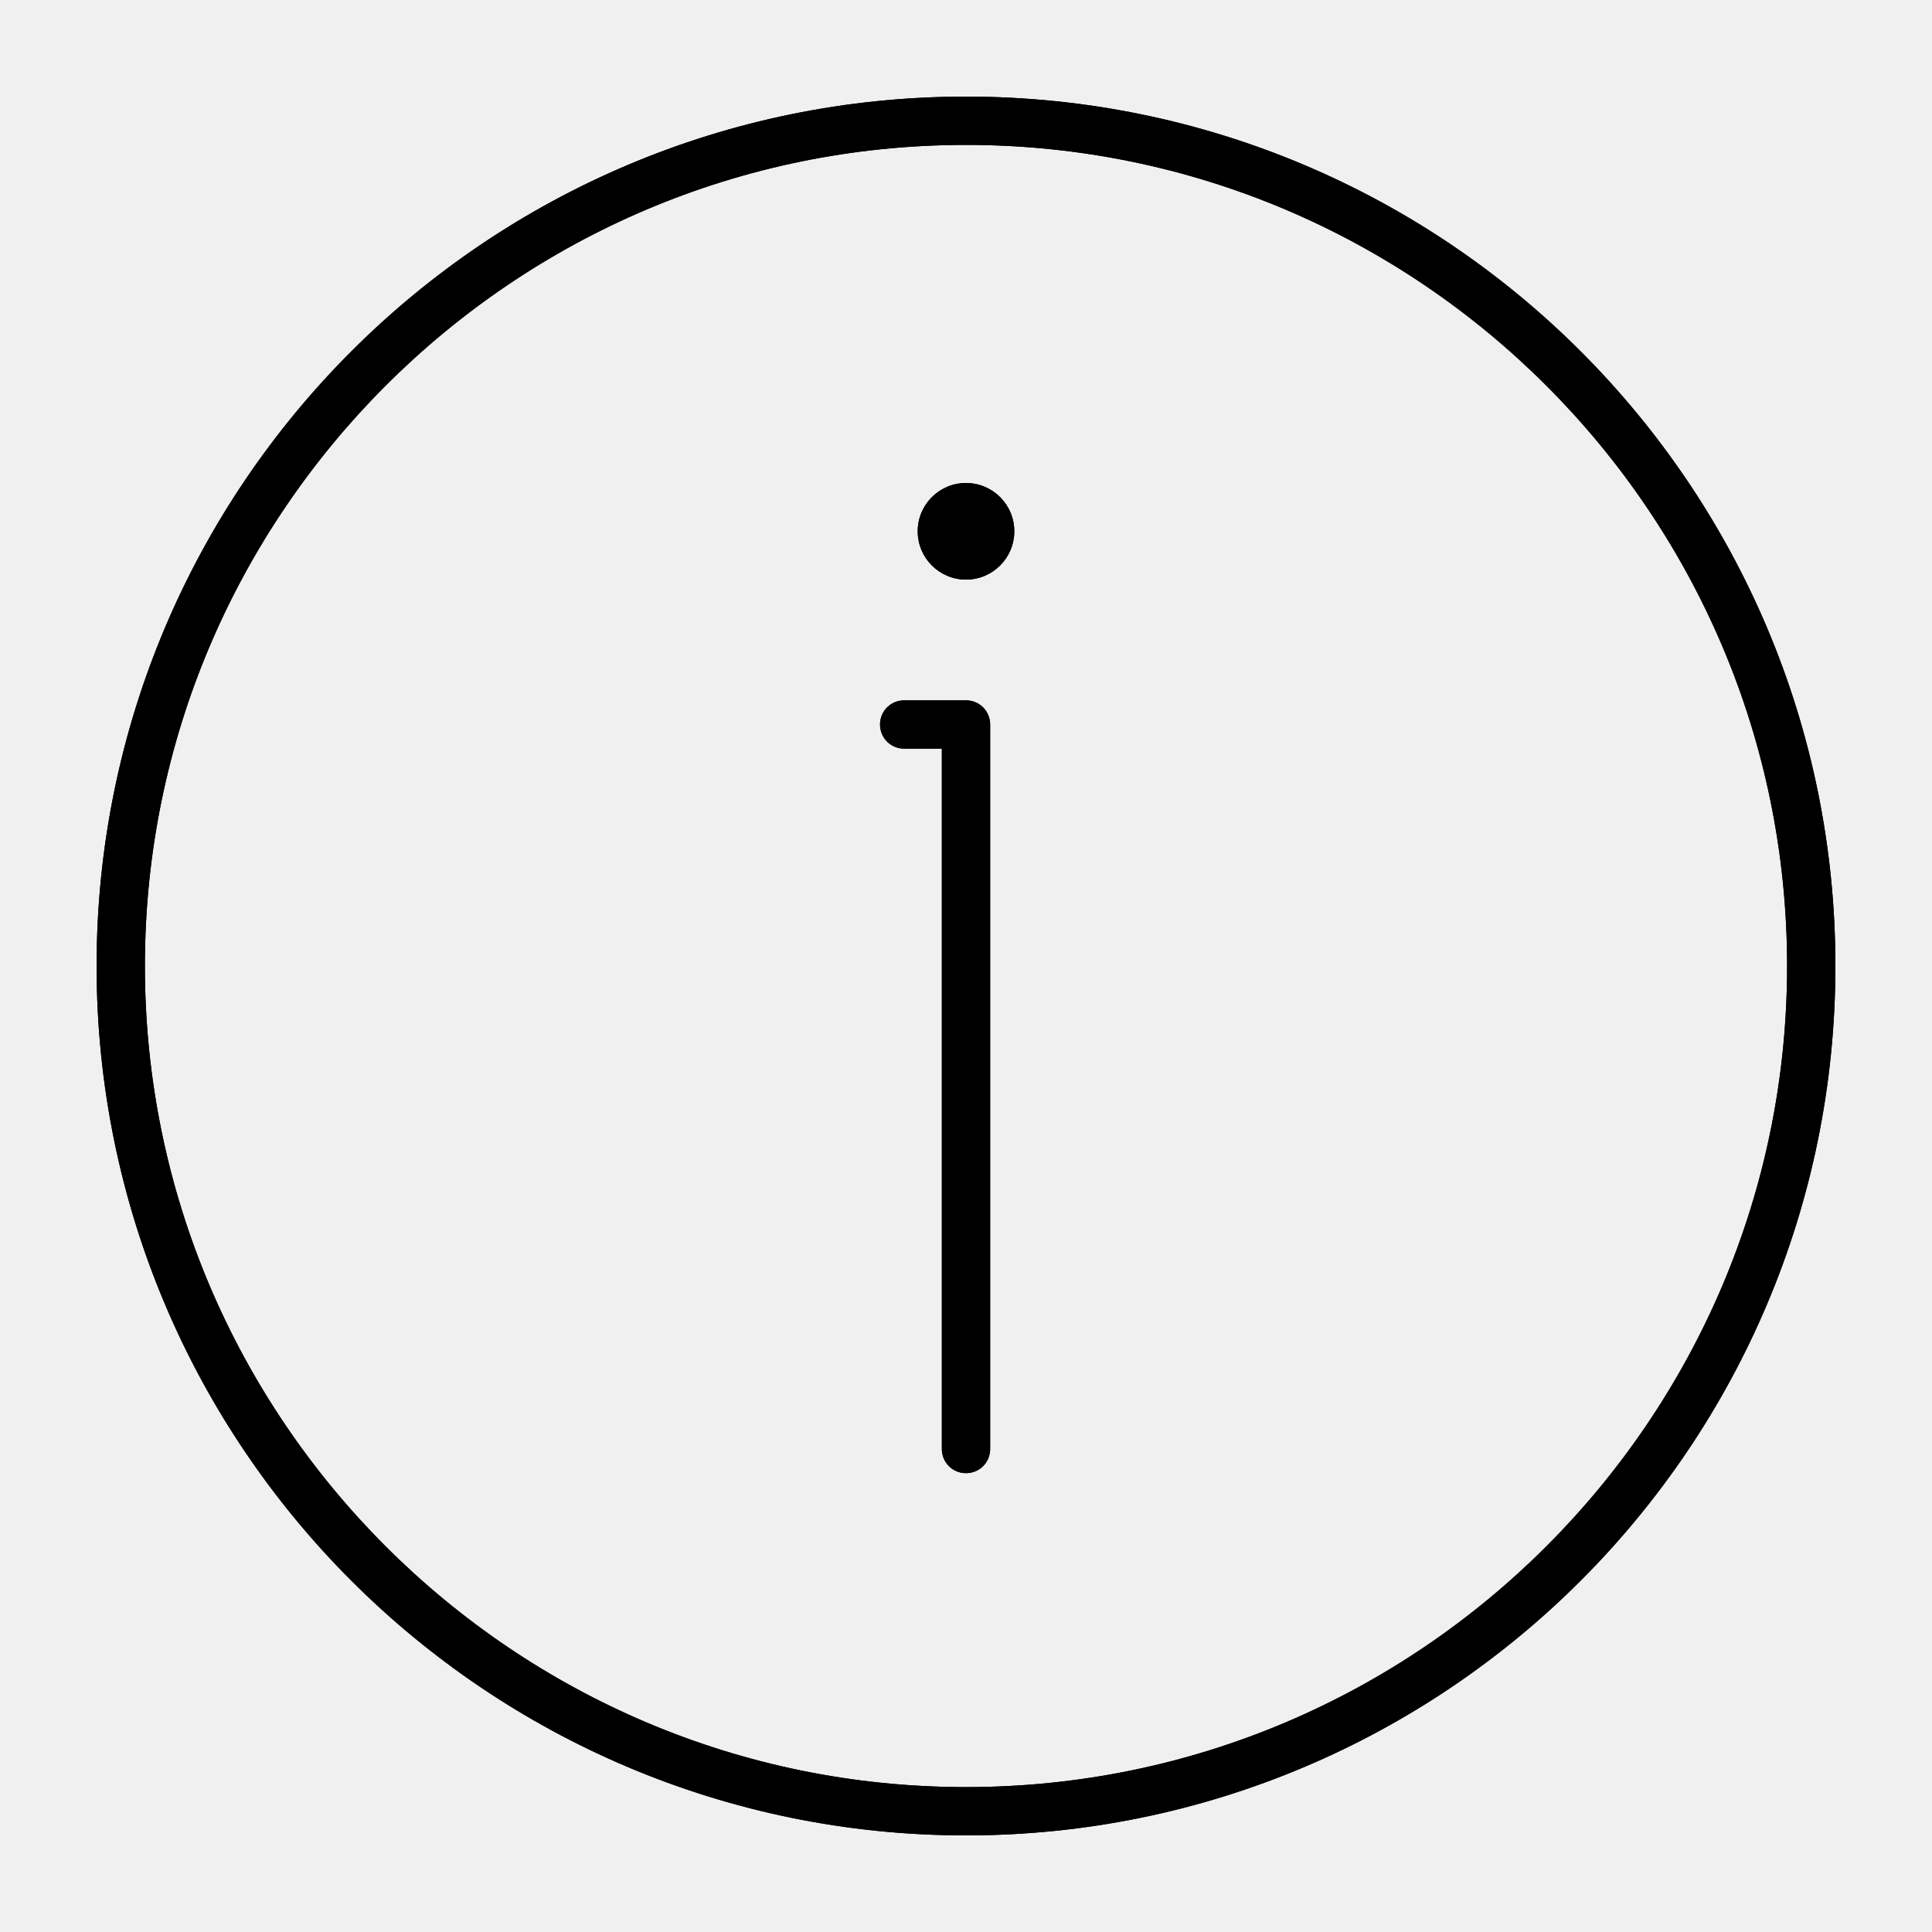
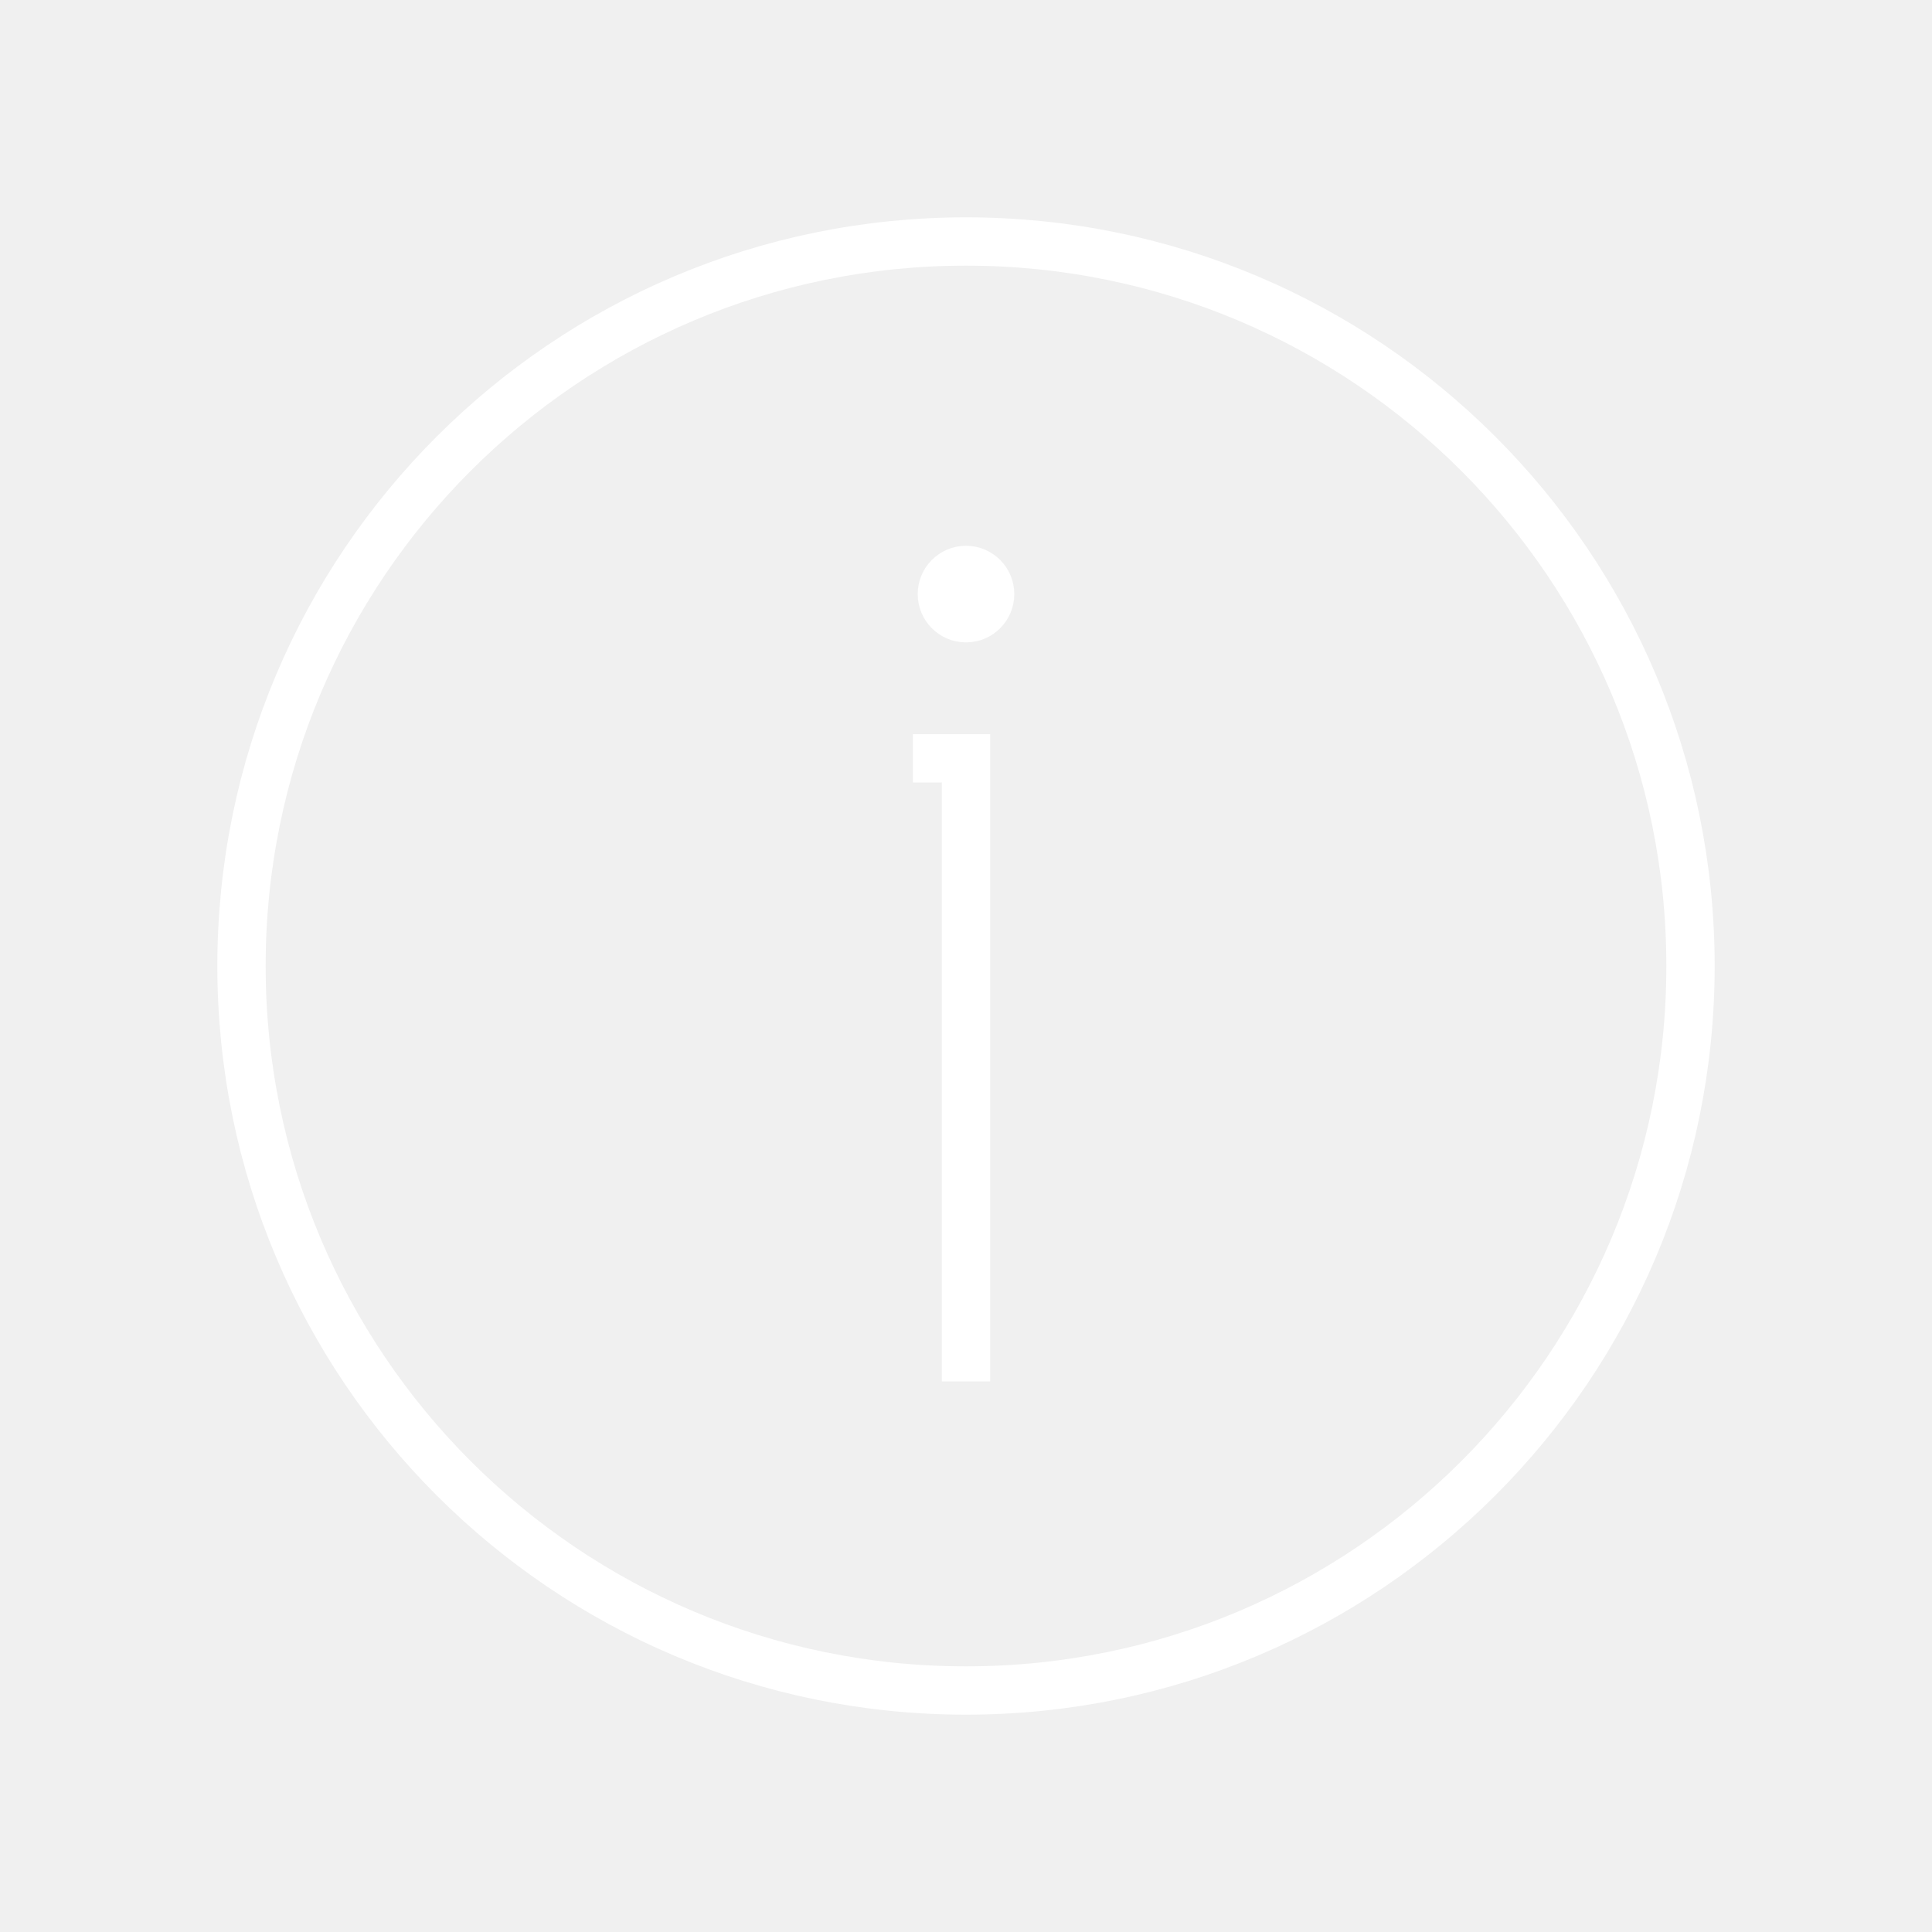
- <svg xmlns="http://www.w3.org/2000/svg" version="1.1" x="0px" y="0px" viewBox="0 0 40 40" style="enable-background:new 0 0 40 40;" xml:space="preserve">
-   <style type="text/css">
- 	.st0{display:none;}
- 	.st1{display:inline;opacity:0.2;fill:#FBBA6B;}
- 	.st2{display:inline;fill:none;stroke:#BBBDBF;stroke-width:0.1;stroke-miterlimit:10;}
- 	.st3{fill:none;stroke:#000000;stroke-miterlimit:10;}
- 	.st4{fill:none;stroke:#000000;stroke-linecap:round;stroke-linejoin:round;stroke-miterlimit:10;}
- 	.st5{fill:none;stroke:#231F20;stroke-linecap:round;stroke-linejoin:round;stroke-miterlimit:10;}
- 	.st6{fill:#231F20;}
- </style>
-   <g id="Слой_2" class="st0">
-     <rect x="2.5" y="0" class="st1" width="35" height="40" />
-     <rect x="2.5" y="0" transform="matrix(-1.836970e-16 1 -1 -1.836970e-16 40 9.553247e-12)" class="st1" width="35" height="40" />
-     <line class="st2" x1="5" y1="0" x2="5" y2="40" />
-     <line class="st2" x1="10" y1="0" x2="10" y2="40" />
-     <line class="st2" x1="15" y1="0" x2="15" y2="40" />
-     <line class="st2" x1="20" y1="0" x2="20" y2="40" />
-     <line class="st2" x1="25" y1="0" x2="25" y2="40" />
-     <line class="st2" x1="30" y1="0" x2="30" y2="40" />
-     <line class="st2" x1="35" y1="0" x2="35" y2="40" />
-     <line class="st2" x1="2.5" y1="0" x2="2.5" y2="40" />
-     <line class="st2" x1="7.5" y1="0" x2="7.5" y2="40" />
-     <line class="st2" x1="12.5" y1="0" x2="12.5" y2="40" />
-     <line class="st2" x1="17.5" y1="0" x2="17.5" y2="40" />
-     <line class="st2" x1="22.5" y1="0" x2="22.5" y2="40" />
-     <line class="st2" x1="27.5" y1="0" x2="27.5" y2="40" />
-     <line class="st2" x1="32.5" y1="0" x2="32.5" y2="40" />
-     <line class="st2" x1="37.5" y1="0" x2="37.5" y2="40" />
-     <line class="st2" x1="40" y1="5" x2="0" y2="5" />
-     <line class="st2" x1="40" y1="10" x2="0" y2="10" />
-     <line class="st2" x1="40" y1="15" x2="0" y2="15" />
-     <line class="st2" x1="40" y1="20" x2="0" y2="20" />
-     <line class="st2" x1="40" y1="25" x2="0" y2="25" />
-     <line class="st2" x1="40" y1="30" x2="0" y2="30" />
-     <line class="st2" x1="40" y1="35" x2="0" y2="35" />
-     <line class="st2" x1="40" y1="2.5" x2="0" y2="2.5" />
-     <line class="st2" x1="40" y1="7.5" x2="0" y2="7.5" />
-     <line class="st2" x1="40" y1="12.5" x2="0" y2="12.5" />
-     <line class="st2" x1="40" y1="17.5" x2="0" y2="17.5" />
-     <line class="st2" x1="40" y1="22.5" x2="0" y2="22.5" />
-     <line class="st2" x1="40" y1="27.5" x2="0" y2="27.5" />
-     <line class="st2" x1="40" y1="32.5" x2="0" y2="32.5" />
-     <line class="st2" x1="40" y1="37.5" x2="0" y2="37.5" />
-     <circle class="st2" cx="20" cy="20" r="17.5" />
-   </g>
-   <g id="Слой_4" class="st0">
- </g>
-   <g id="Обводка">
-     <circle class="st3" cx="20" cy="20" r="17.5" />
-     <polyline class="st4" points="20,30 20,15 18.72,15  " />
-     <circle cx="20" cy="11" r="1" />
-   </g>
-   <g id="Заливка">
-     <g>
-       <path d="M20,2C10.08,2,2,10.07,2,20c0,9.92,8.08,18,18,18s18-8.08,18-18C38,10.07,29.92,2,20,2z M20,37c-9.37,0-17-7.63-17-17    S10.63,3,20,3s17,7.63,17,17S29.37,37,20,37z" />
-       <path d="M20,14.5h-1.28c-0.28,0-0.5,0.22-0.5,0.5s0.22,0.5,0.5,0.5h0.78V30c0,0.28,0.22,0.5,0.5,0.5s0.5-0.22,0.5-0.5V15    C20.5,14.72,20.28,14.5,20,14.5z" />
-       <circle cx="20" cy="11" r="1" />
-     </g>
-   </g>
+ <svg xmlns="http://www.w3.org/2000/svg" version="1.1" id="Обводка" x="0px" y="0px" viewBox="0 0 40 40" style="enable-background:new 0 0 40 40;" xml:space="preserve" fill="none" stroke="white">
+   <circle class="st2" cx="20" cy="20" r="15" />
+   <polyline class="st0" points="20,28.6 20,15.7 18.9,15.7 " />
+   <circle class="st2" cx="20" cy="12.3" r="0.5" />
</svg>
